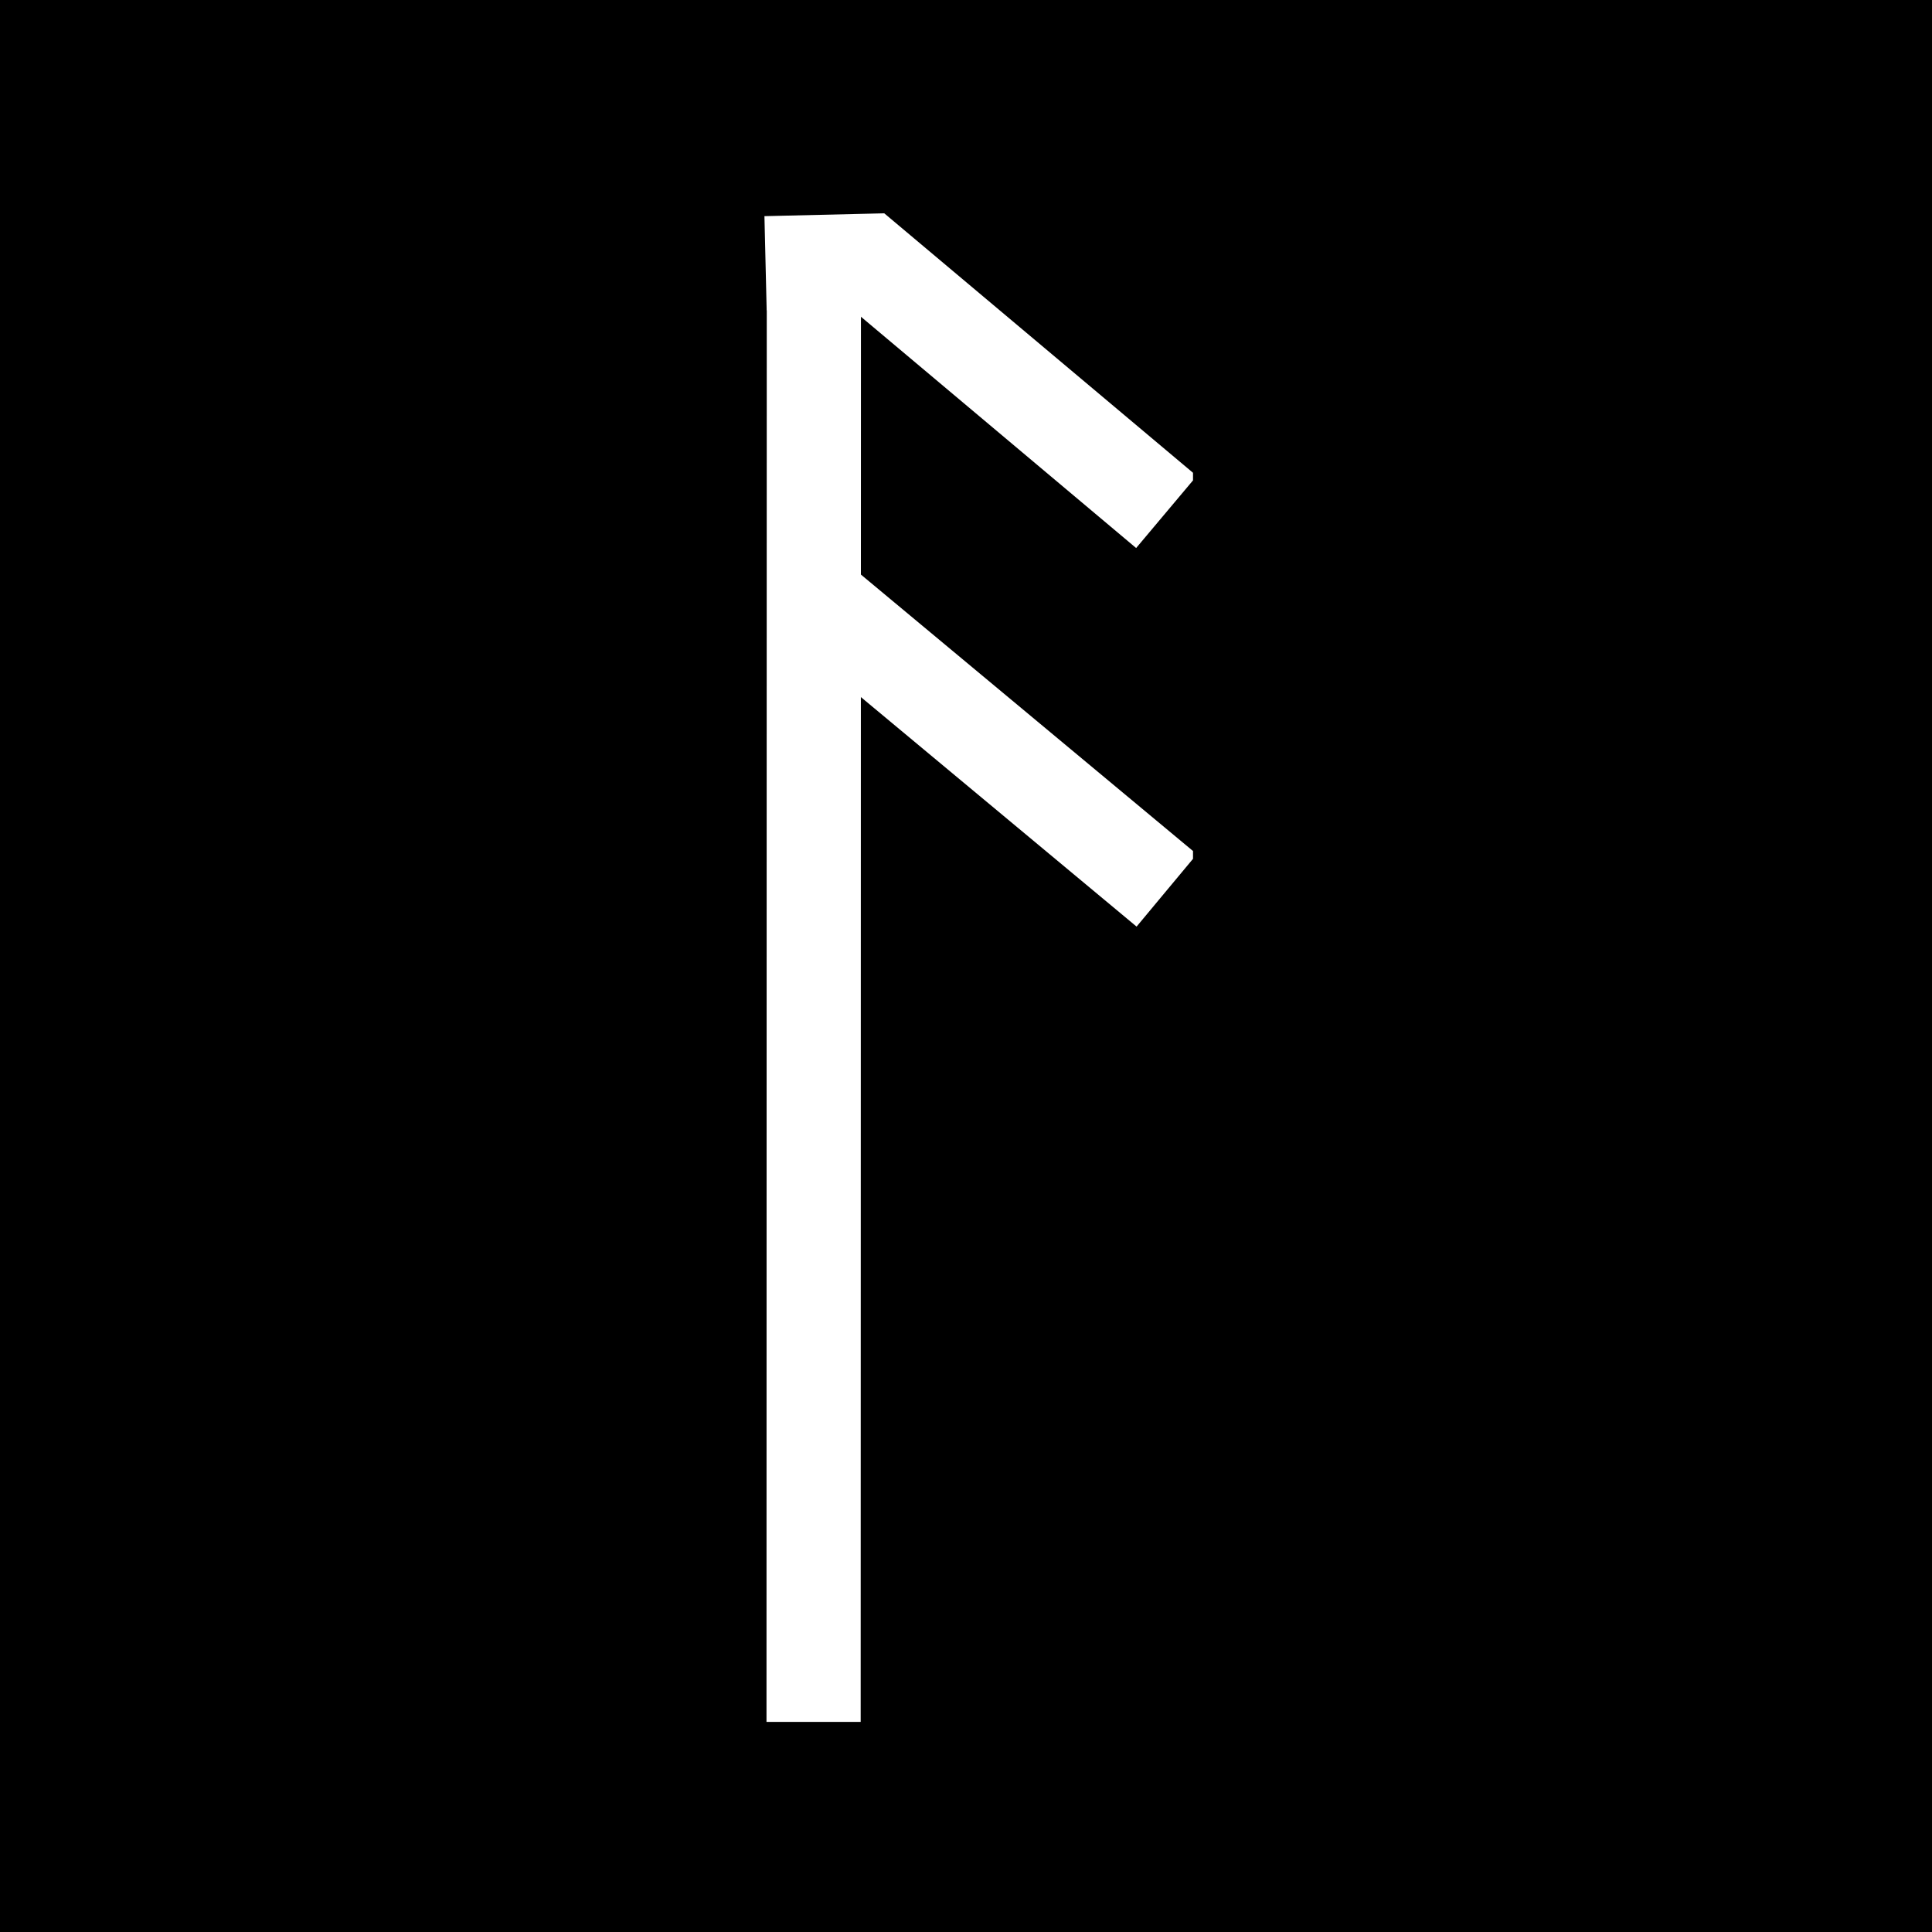
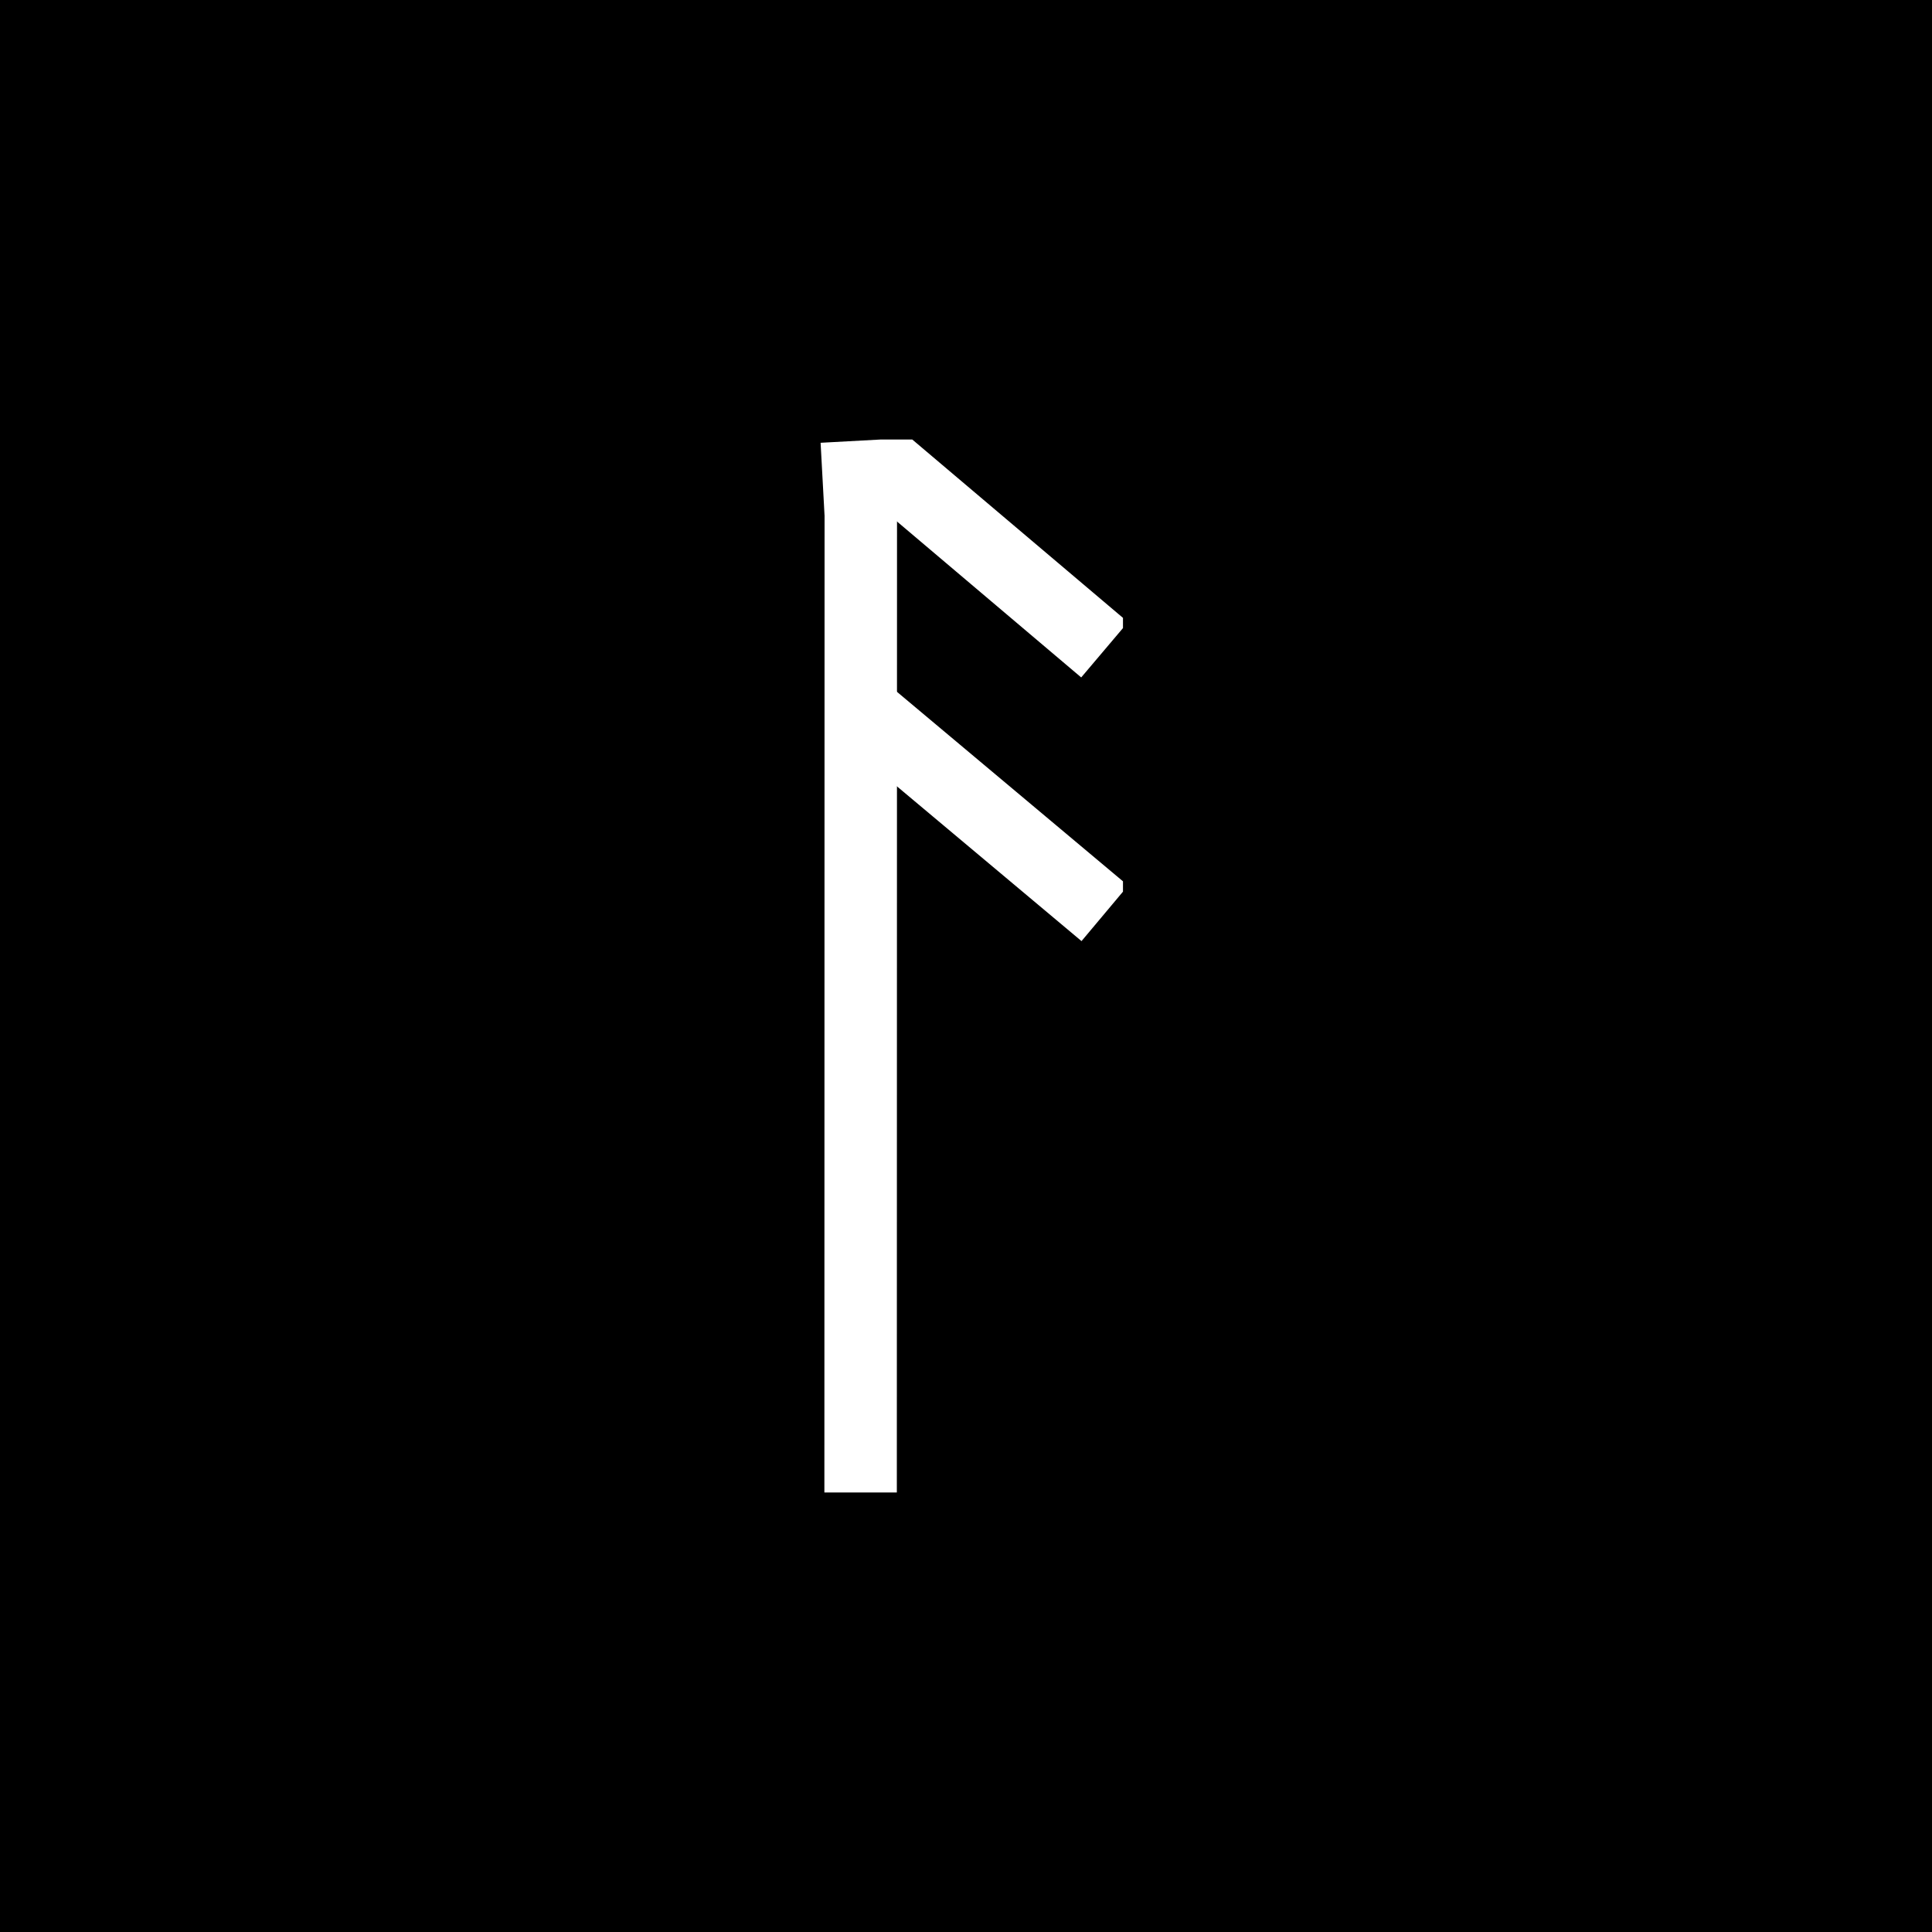
<svg xmlns="http://www.w3.org/2000/svg" width="800" height="800" viewBox="0 0 800 800" fill="none">
  <rect width="800" height="800" fill="black" />
  <g clip-path="url(#clip0)">
-     <path d="M317 109L359.25 108L483 212" stroke="white" stroke-width="39" />
-     <path d="M483.111 368.697L336.889 246.975" stroke="white" stroke-width="39" />
-     <path d="M336.889 713L337 126" stroke="white" stroke-width="39" stroke-linejoin="bevel" />
+     <path d="M340.606 198.323L371.822 196.627L457.394 269.061" stroke="white" stroke-width="30" />
+     <path d="M457.47 378.198L356.359 293.42" stroke="white" stroke-width="30" />
+     <path d="M356.359 618.001L356.436 209.164" stroke="white" stroke-width="30" stroke-linejoin="bevel" />
  </g>
  <defs>
    <clipPath id="clip0">
-       <rect x="306" y="87" width="188" height="626" fill="white" />
+       <rect x="335" y="182" width="130" height="436" fill="white" />
    </clipPath>
  </defs>
</svg>
